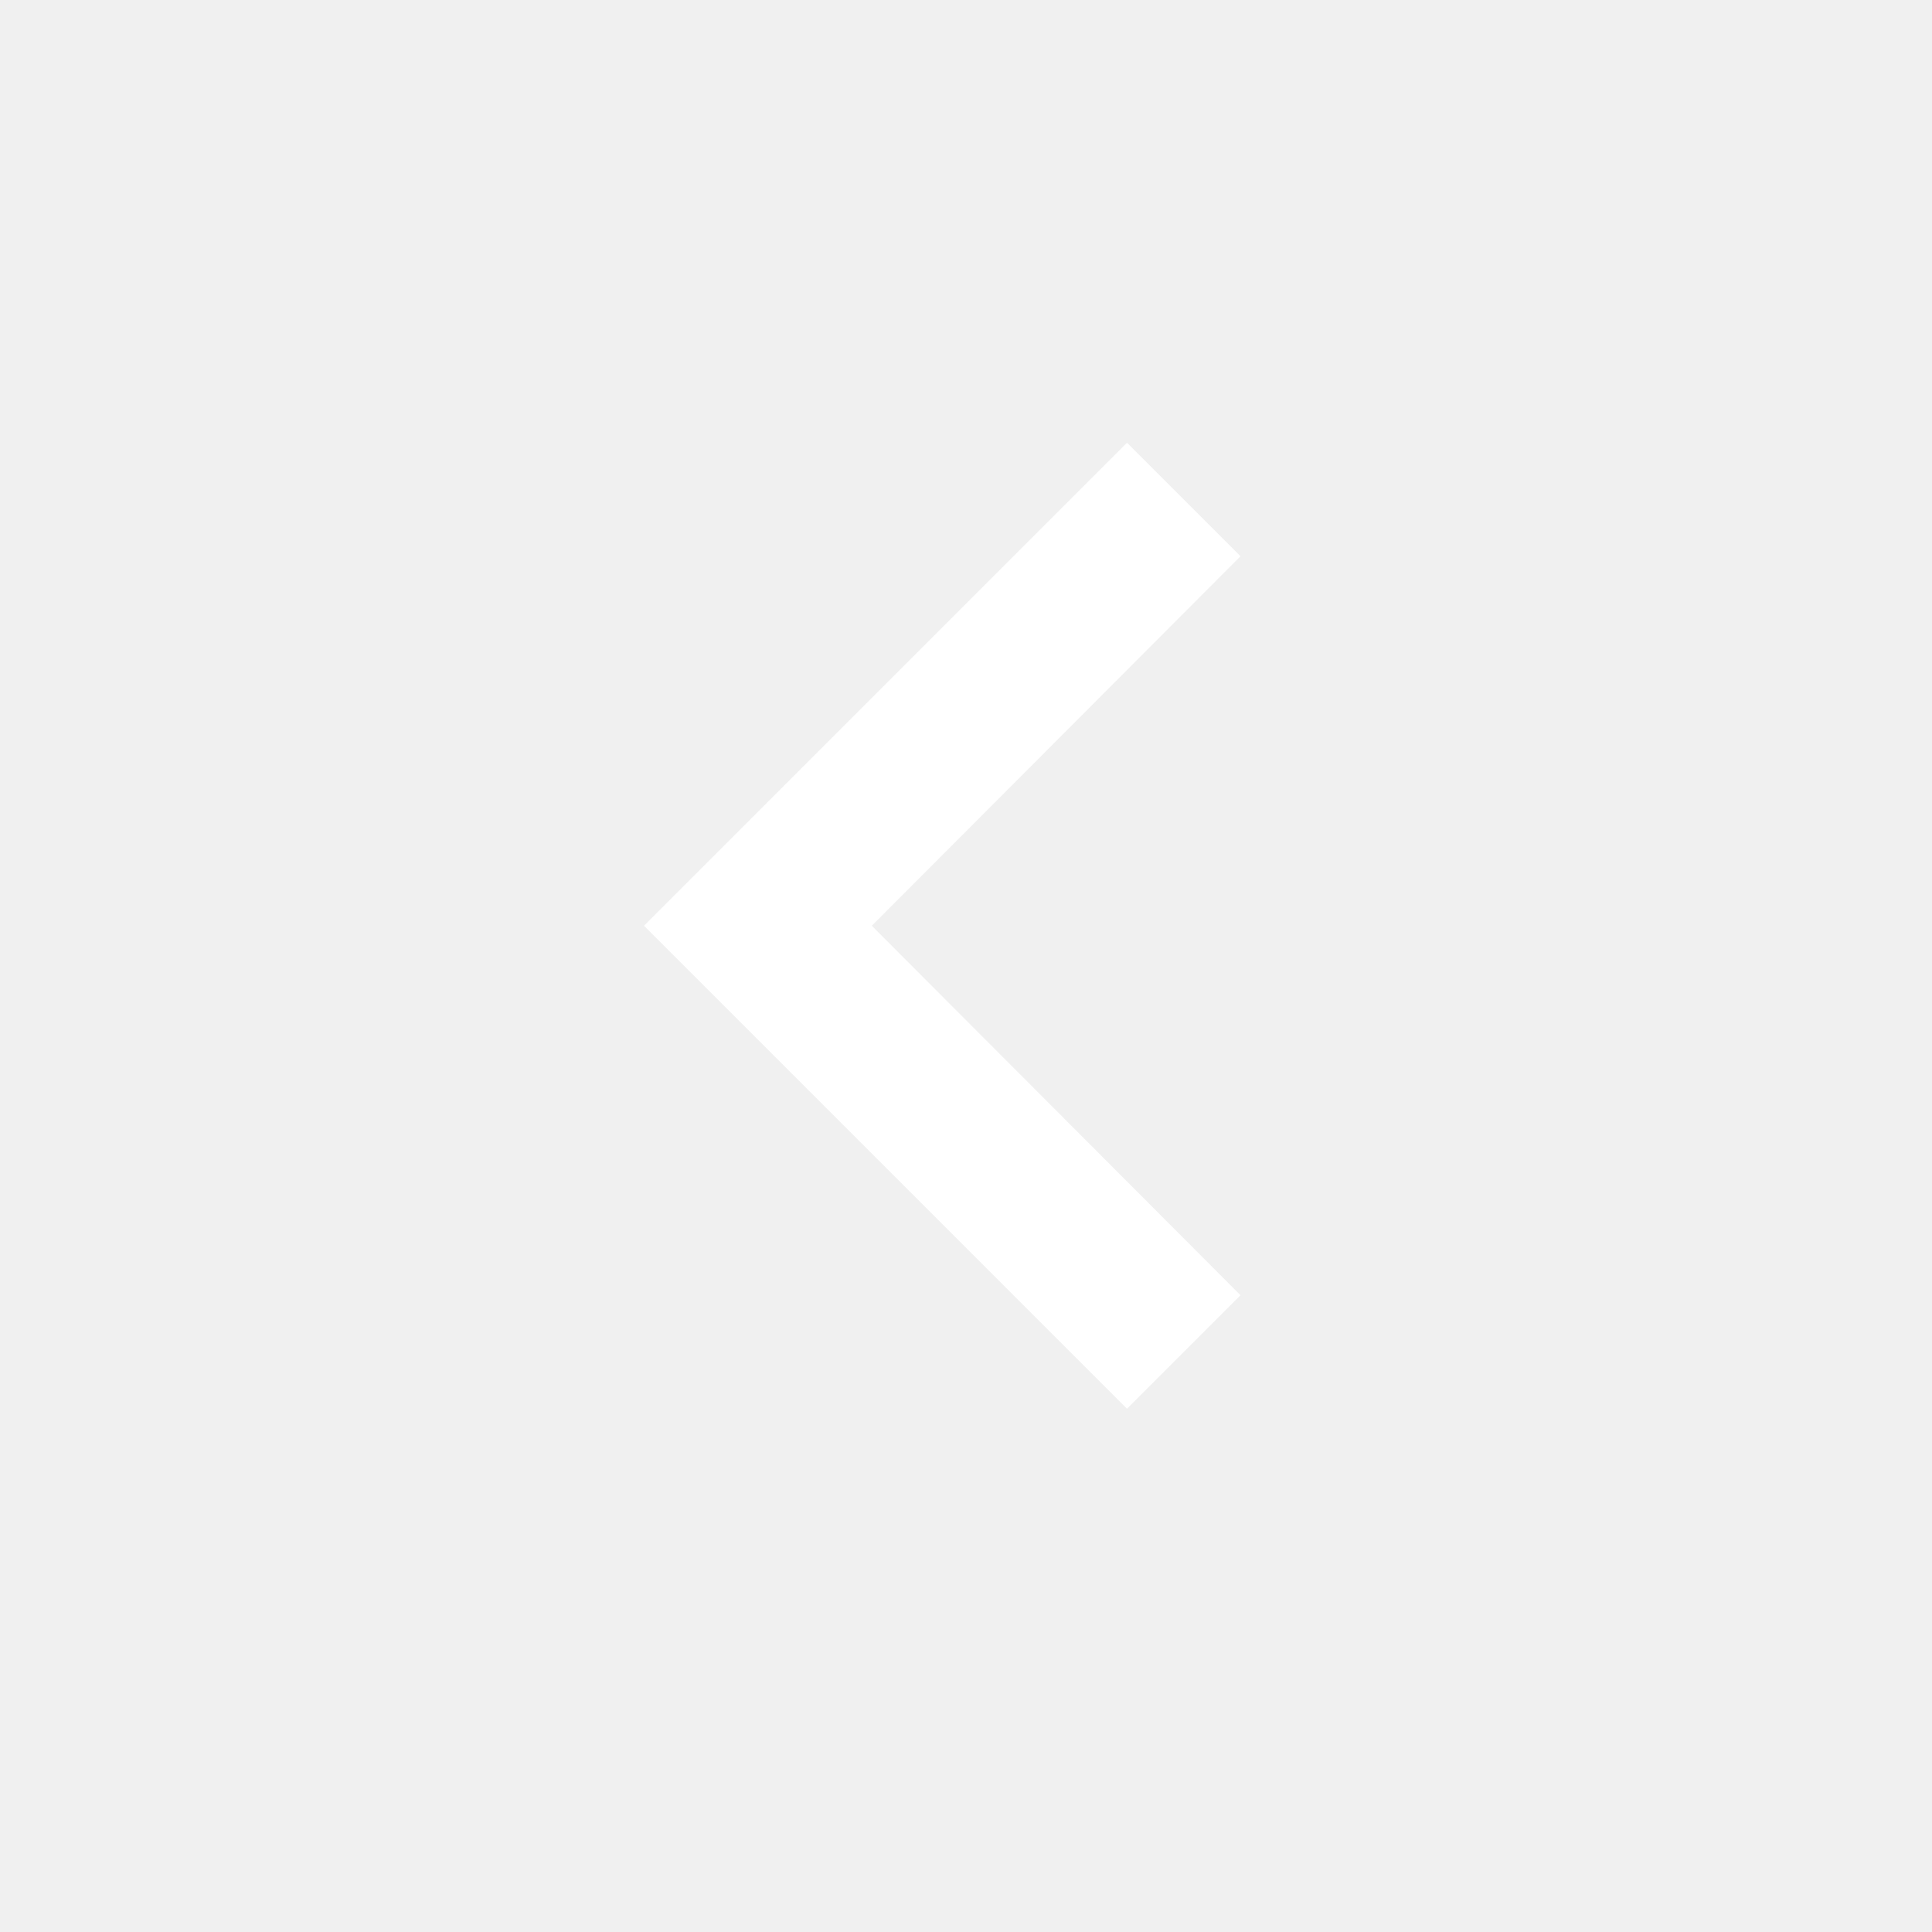
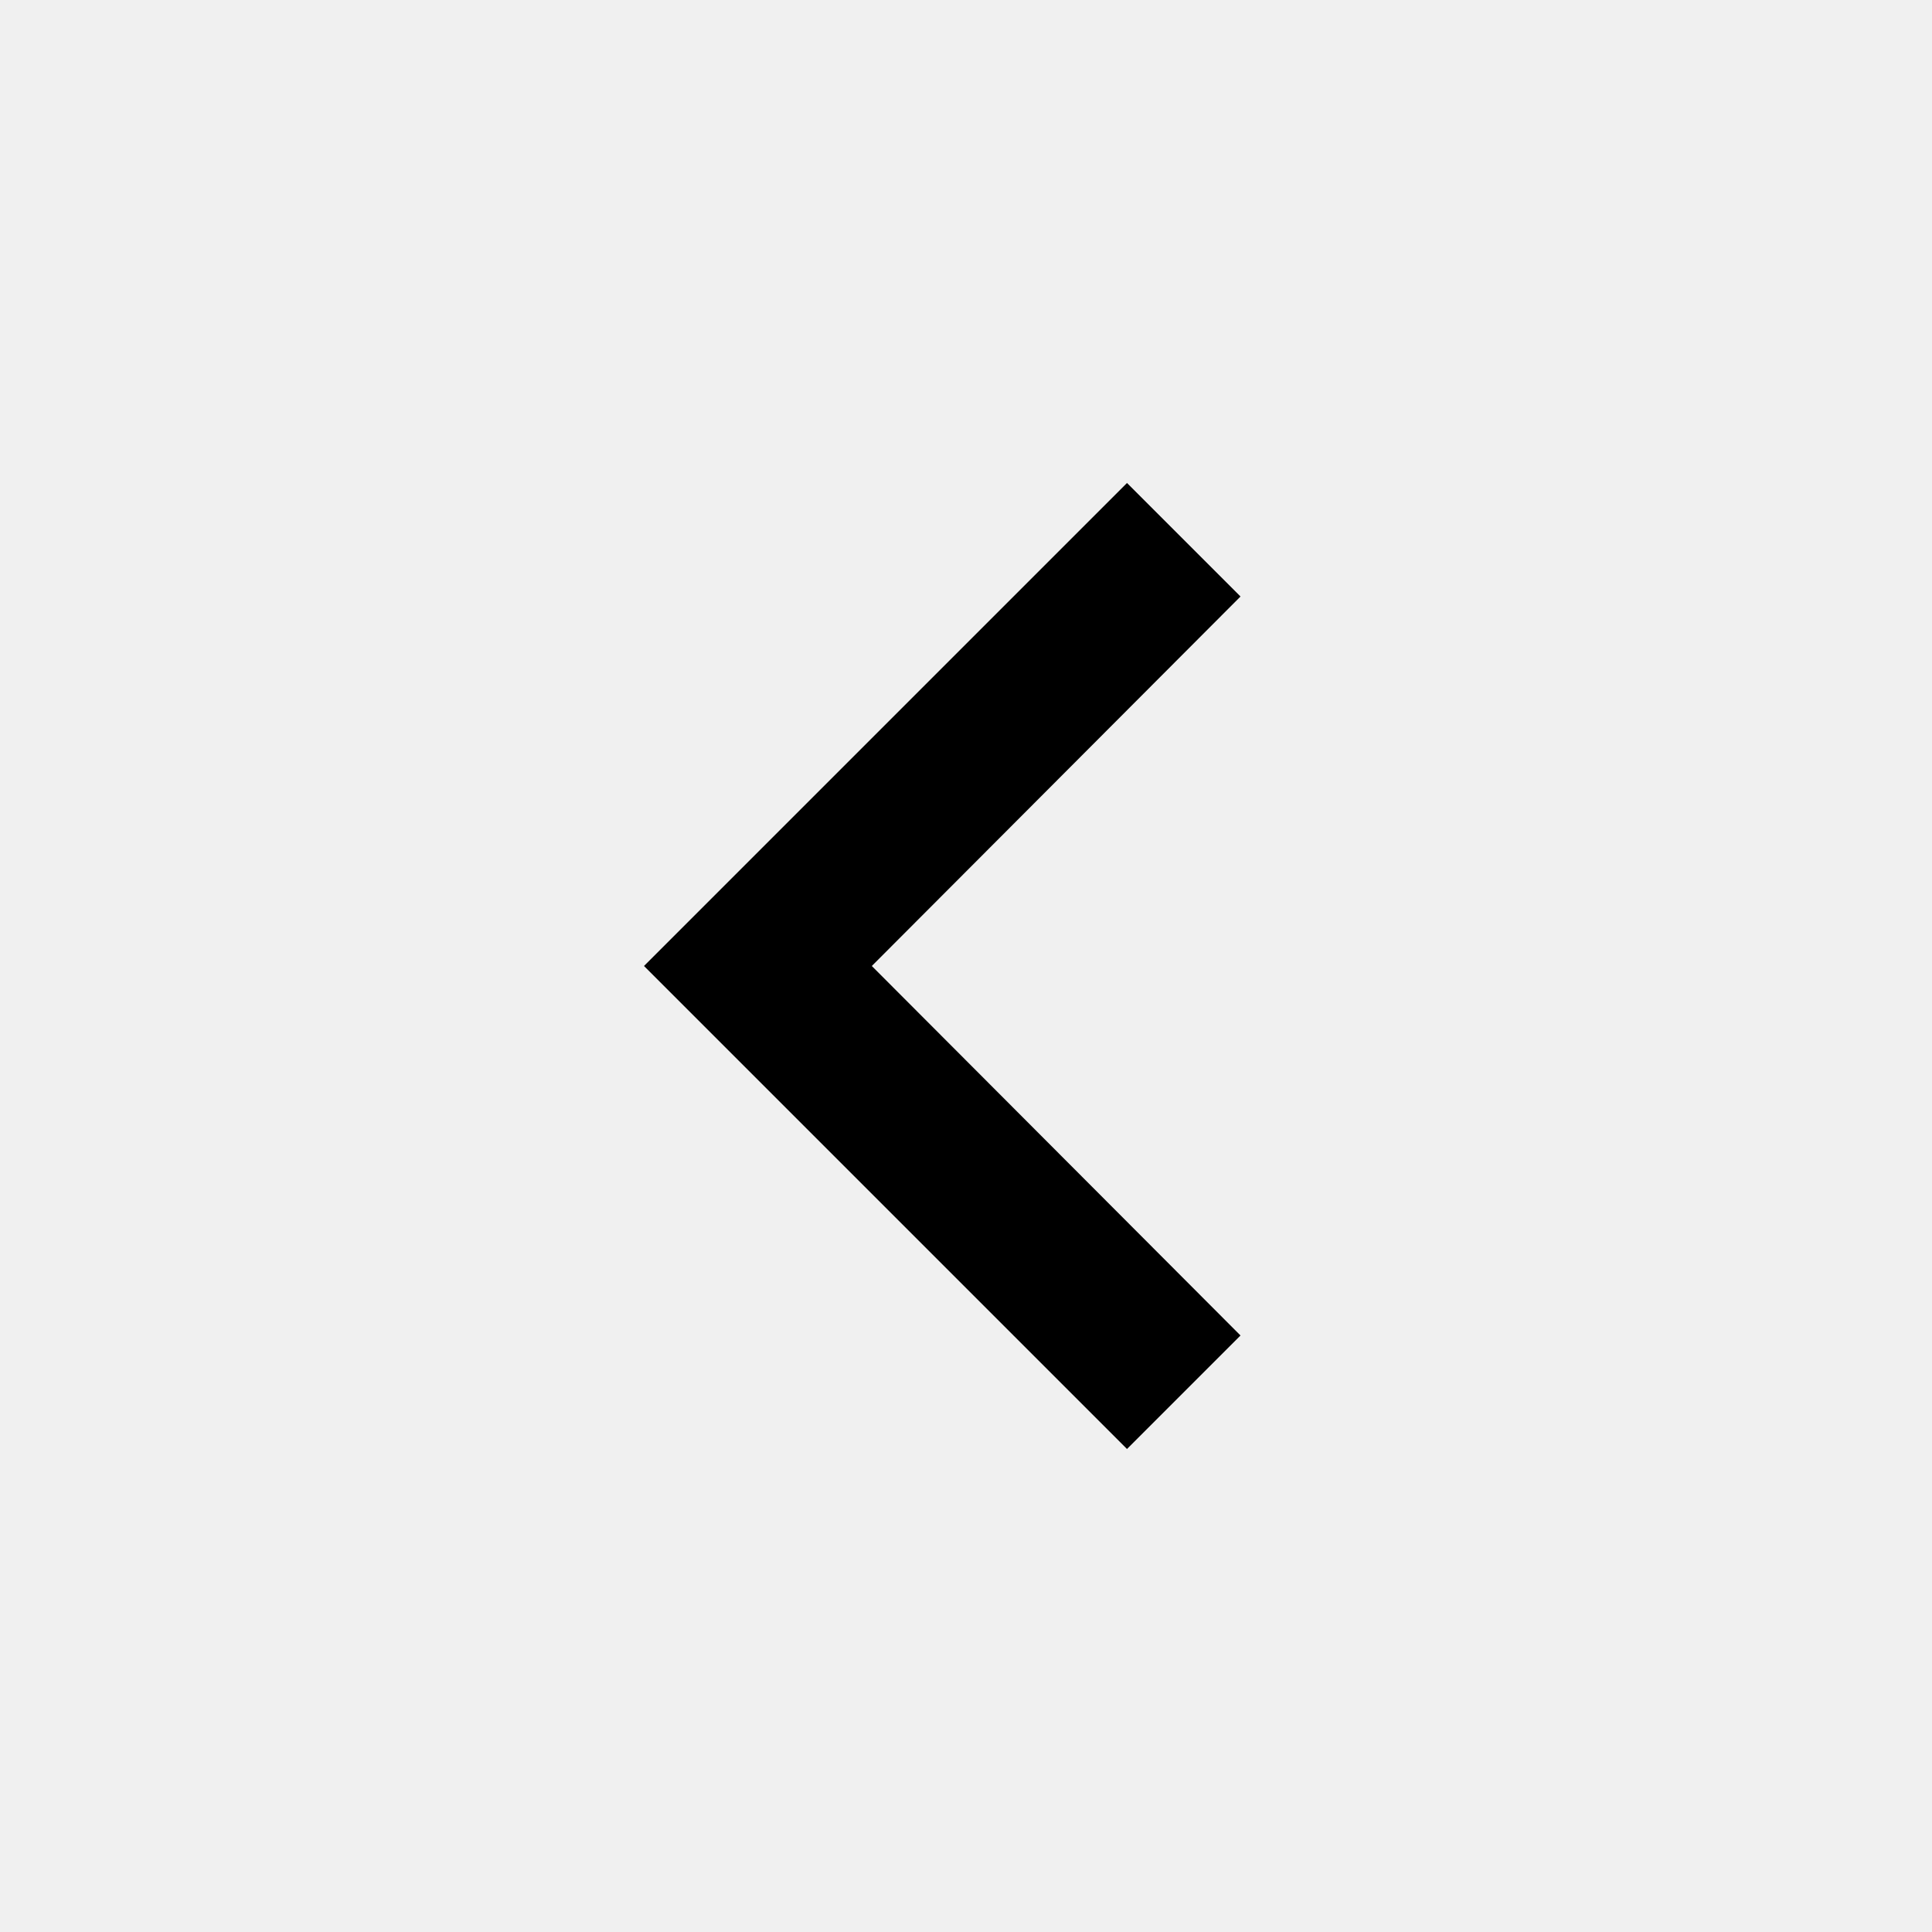
- <svg xmlns="http://www.w3.org/2000/svg" fill="#FFFFFF" height="36" viewBox="0 0 24 24" width="36">
-   <path d="M15.41 16.09l-4.58-4.59 4.58-4.59L14 5.5l-6 6 6 6z" />
-   <path d="M0-.5h24v24H0z" fill="none" />
+ <svg xmlns="http://www.w3.org/2000/svg" fill="#000000" height="24" viewBox="0 0 24 24" width="24">
+   <path d="M15.41 7.41L14 6l-6 6 6 6 1.41-1.41L10.83 12z" />
+   <path d="M0 0h24v24H0z" fill="none" />
</svg>
